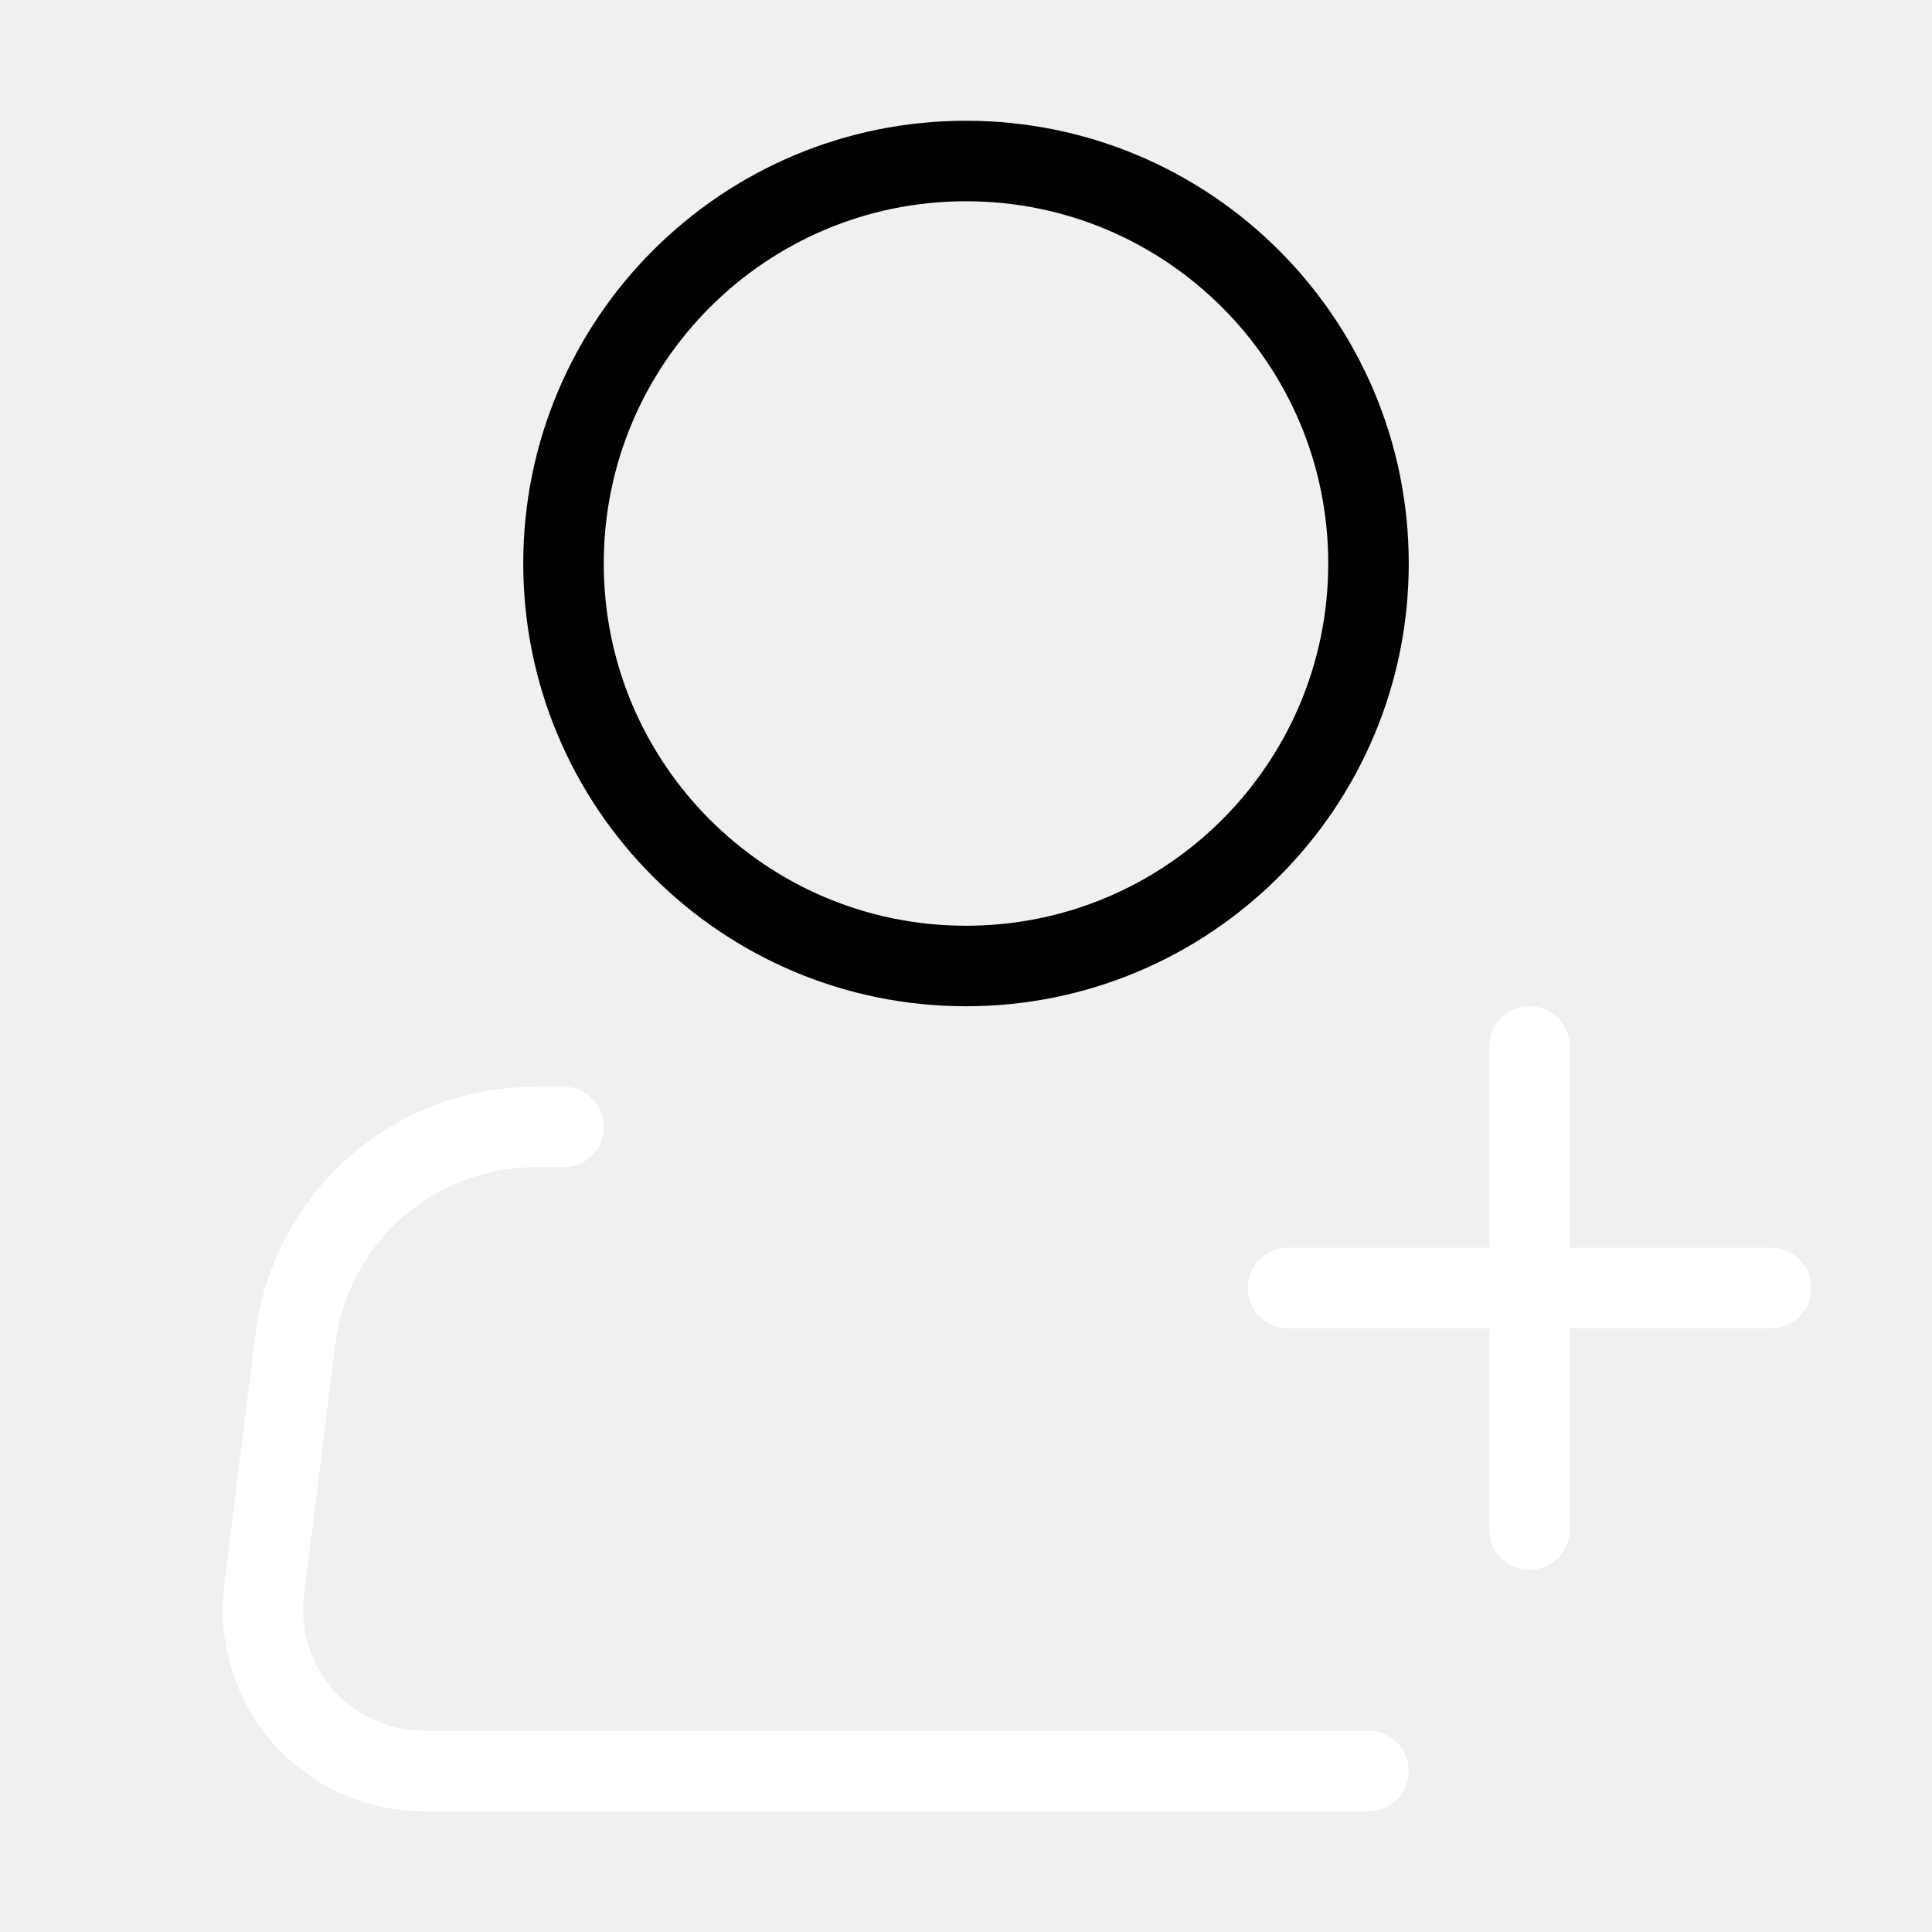
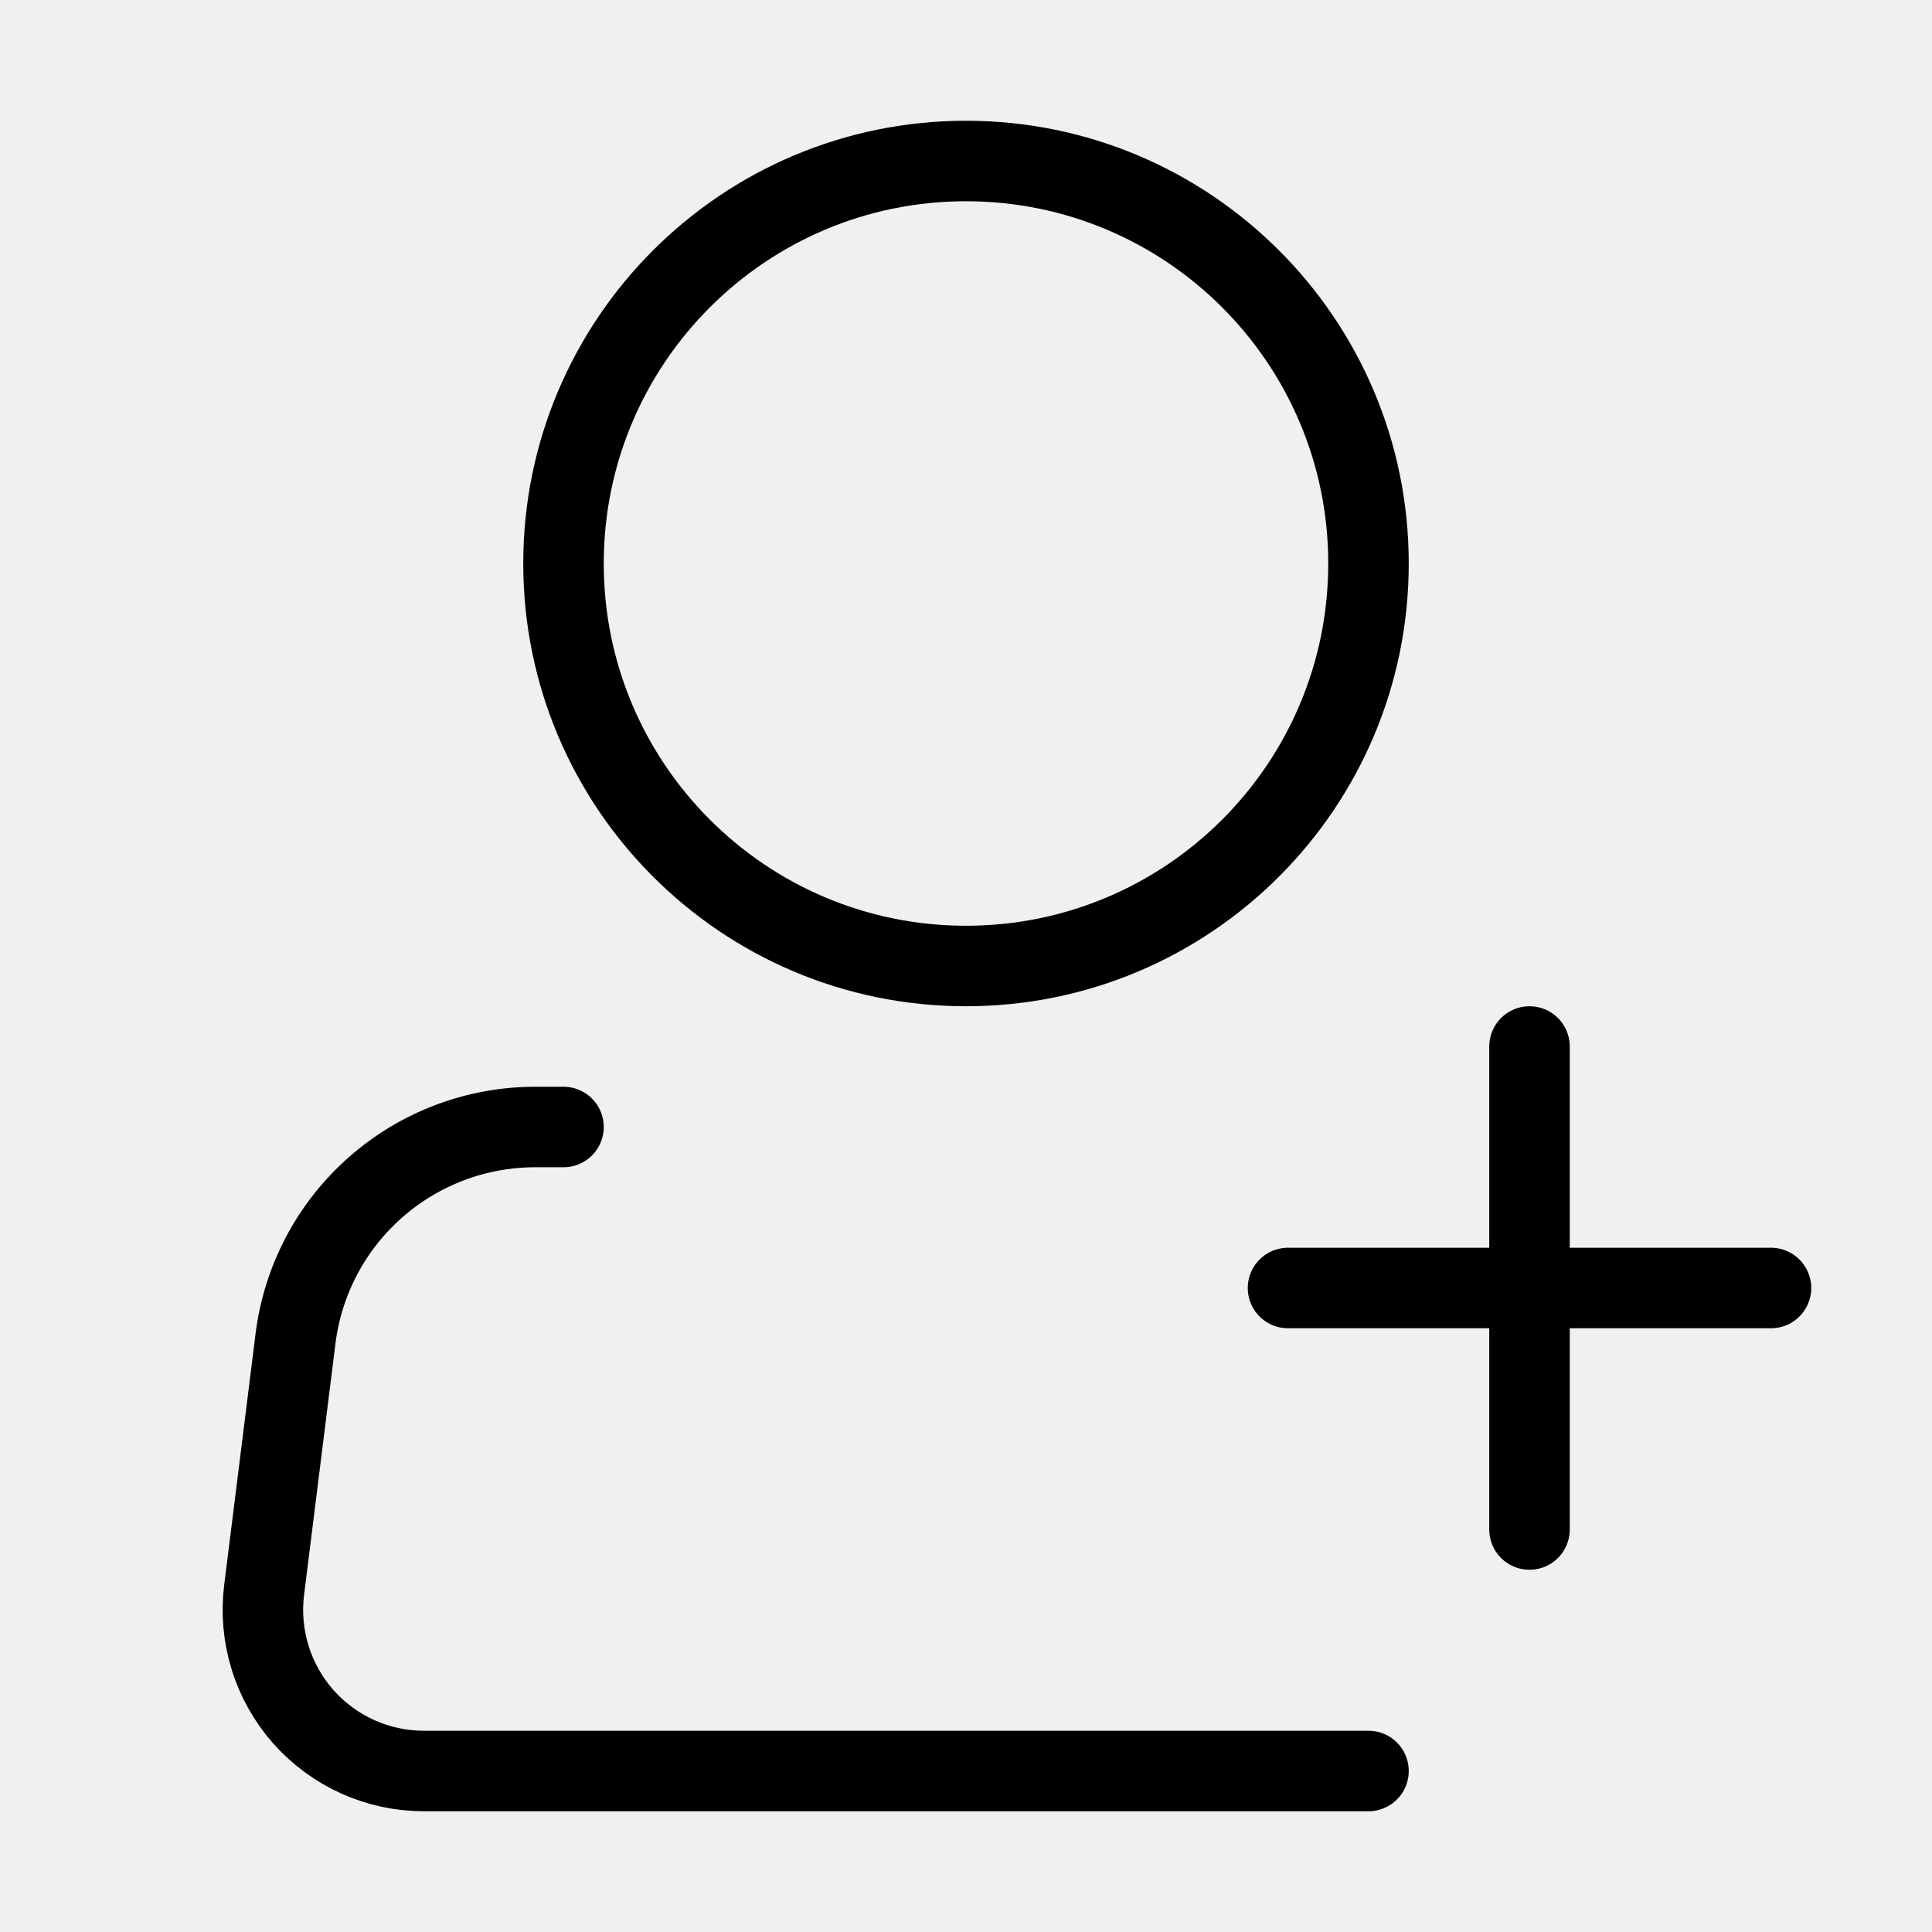
<svg xmlns="http://www.w3.org/2000/svg" width="24" height="24" viewBox="0 0 24 24" fill="none">
  <path d="M12 12C14.761 12 17 9.761 17 7C17 4.239 14.761 2 12 2C9.239 2 7 4.239 7 7C7 9.761 9.239 12 12 12Z" stroke="black" />
-   <path d="M17 22H5.266C4.982 22 4.702 21.94 4.443 21.823C4.185 21.707 3.954 21.536 3.766 21.324C3.579 21.111 3.438 20.861 3.355 20.59C3.271 20.319 3.246 20.033 3.281 19.752L3.671 16.628C3.762 15.902 4.114 15.235 4.663 14.751C5.211 14.267 5.918 14 6.649 14H7M19 13V19M16 16H22" stroke="white" stroke-linecap="round" stroke-linejoin="round" />
+   <path d="M17 22H5.266C4.982 22 4.702 21.94 4.443 21.823C4.185 21.707 3.954 21.536 3.766 21.324C3.579 21.111 3.438 20.861 3.355 20.59C3.271 20.319 3.246 20.033 3.281 19.752L3.671 16.628C3.762 15.902 4.114 15.235 4.663 14.751C5.211 14.267 5.918 14 6.649 14H7M19 13V19M16 16H22" stroke="black" stroke-linecap="round" stroke-linejoin="round" />
</svg>
